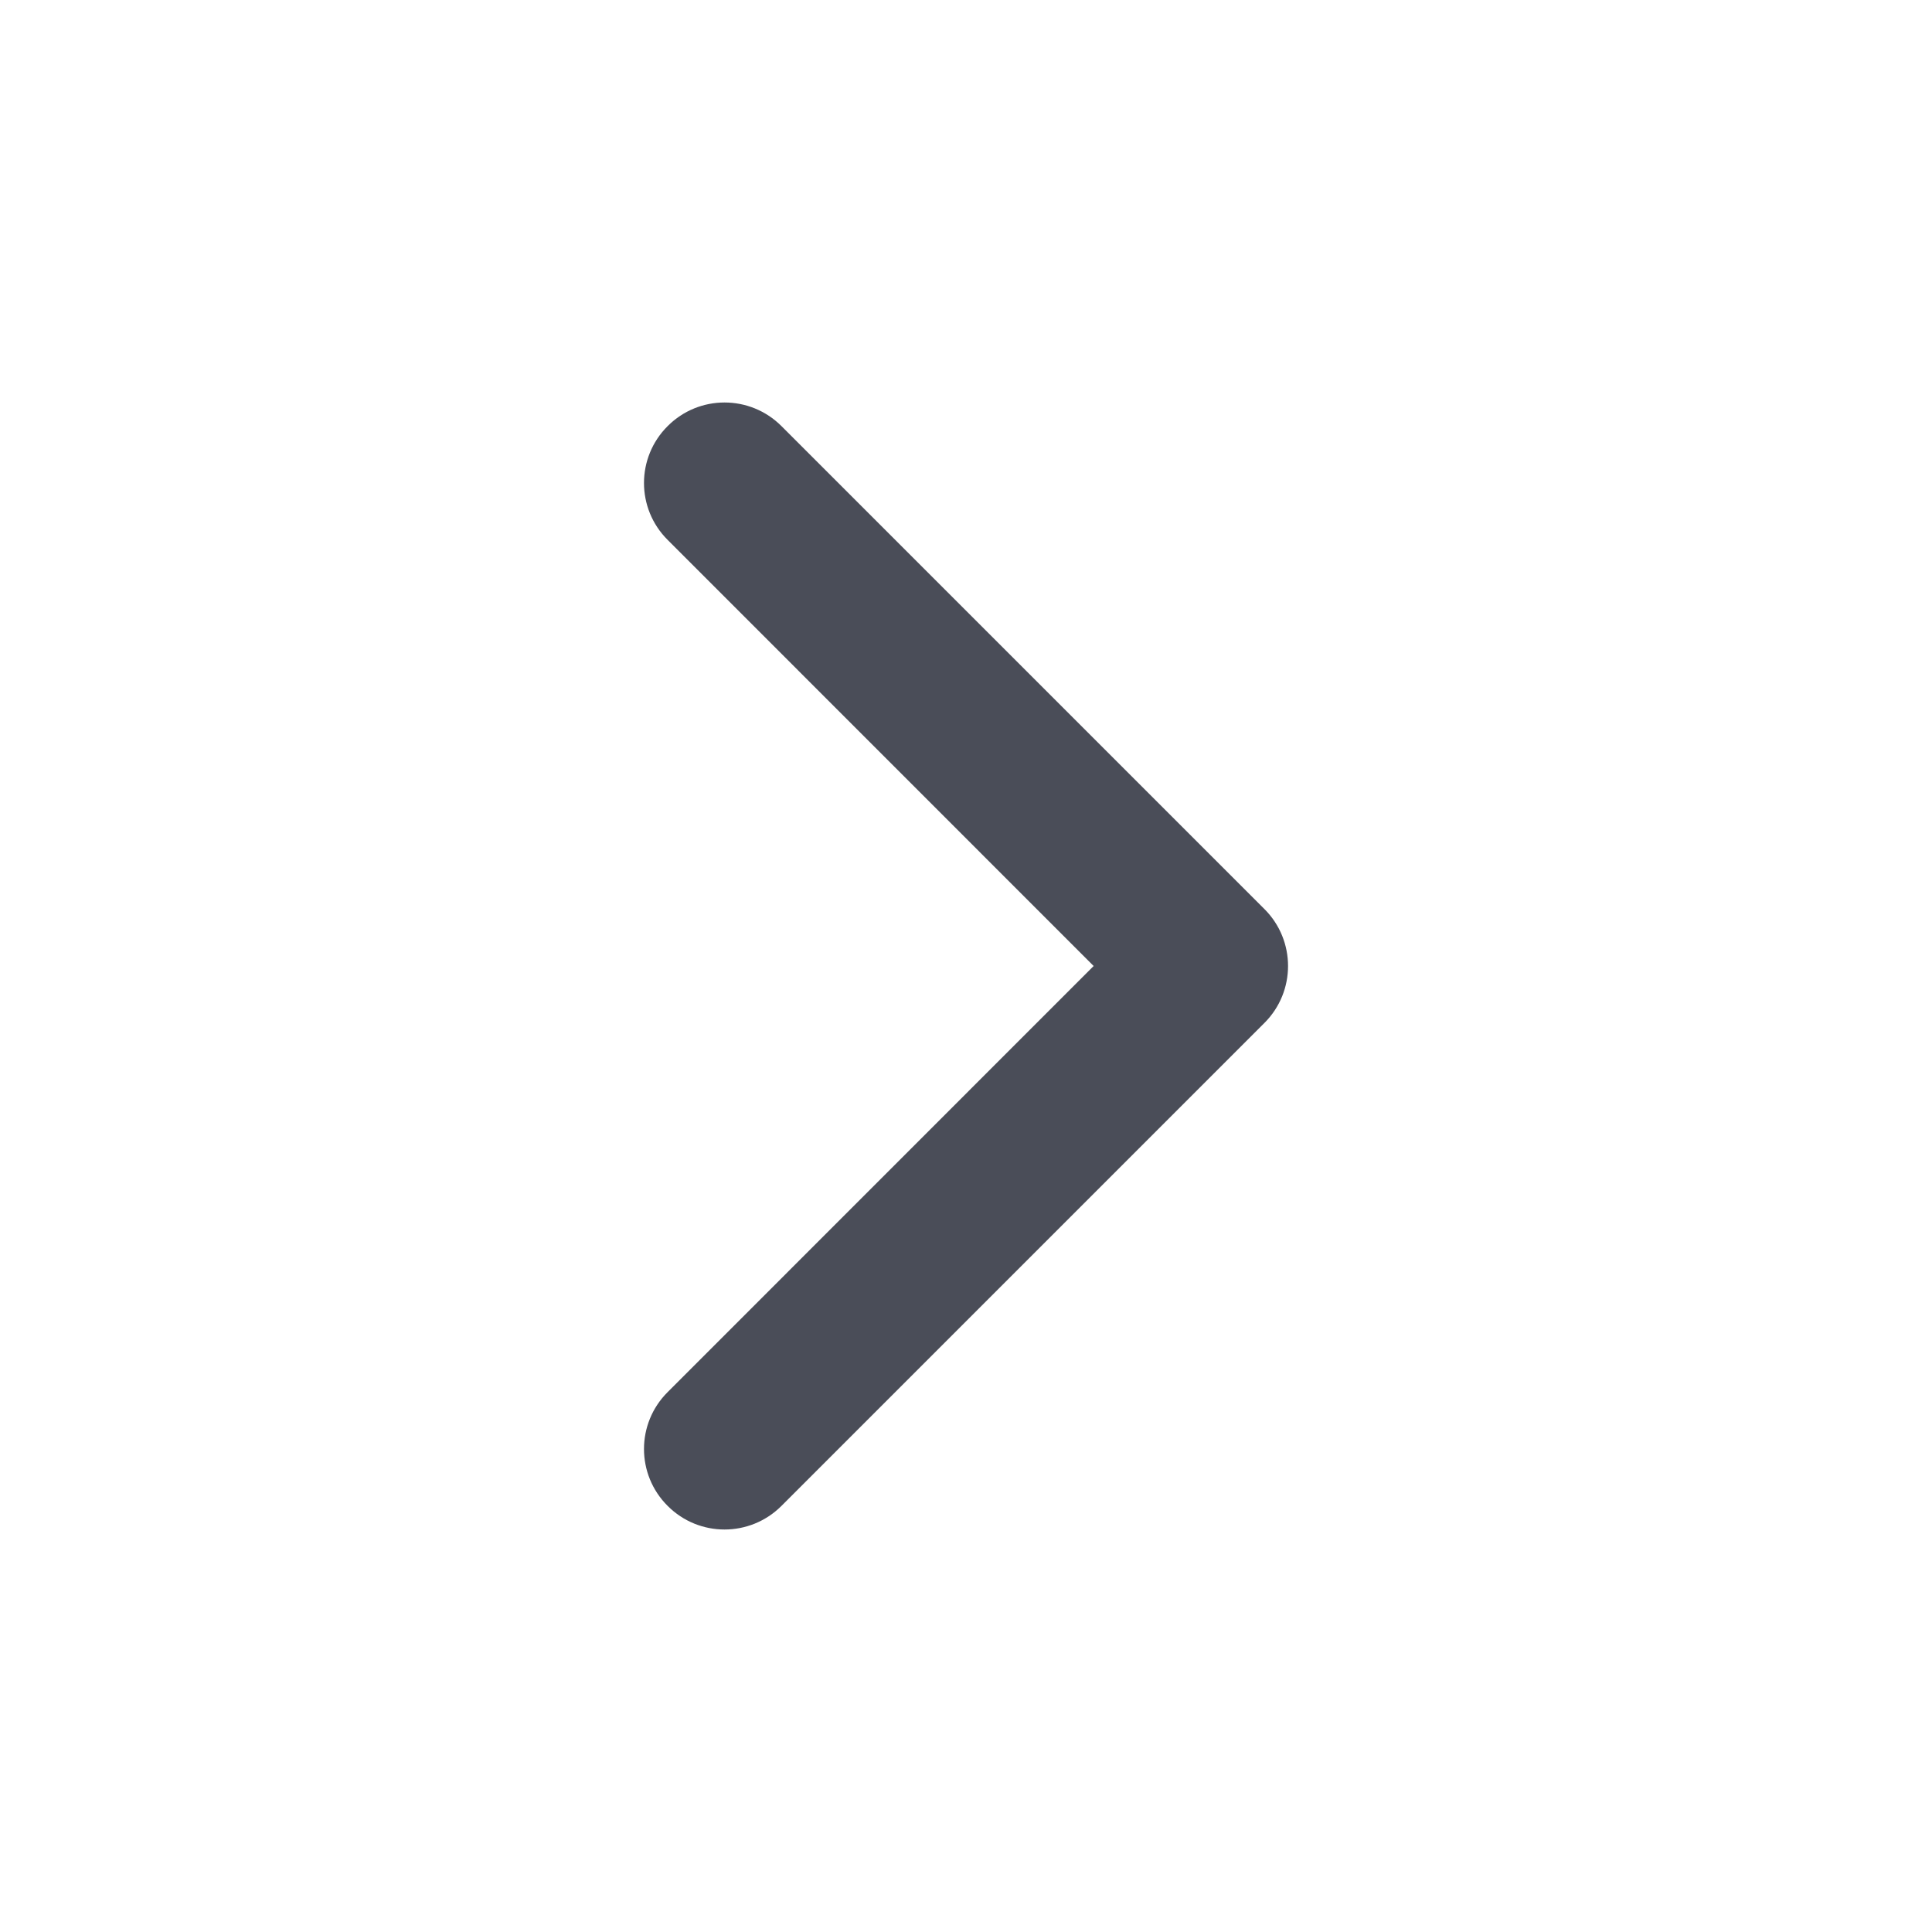
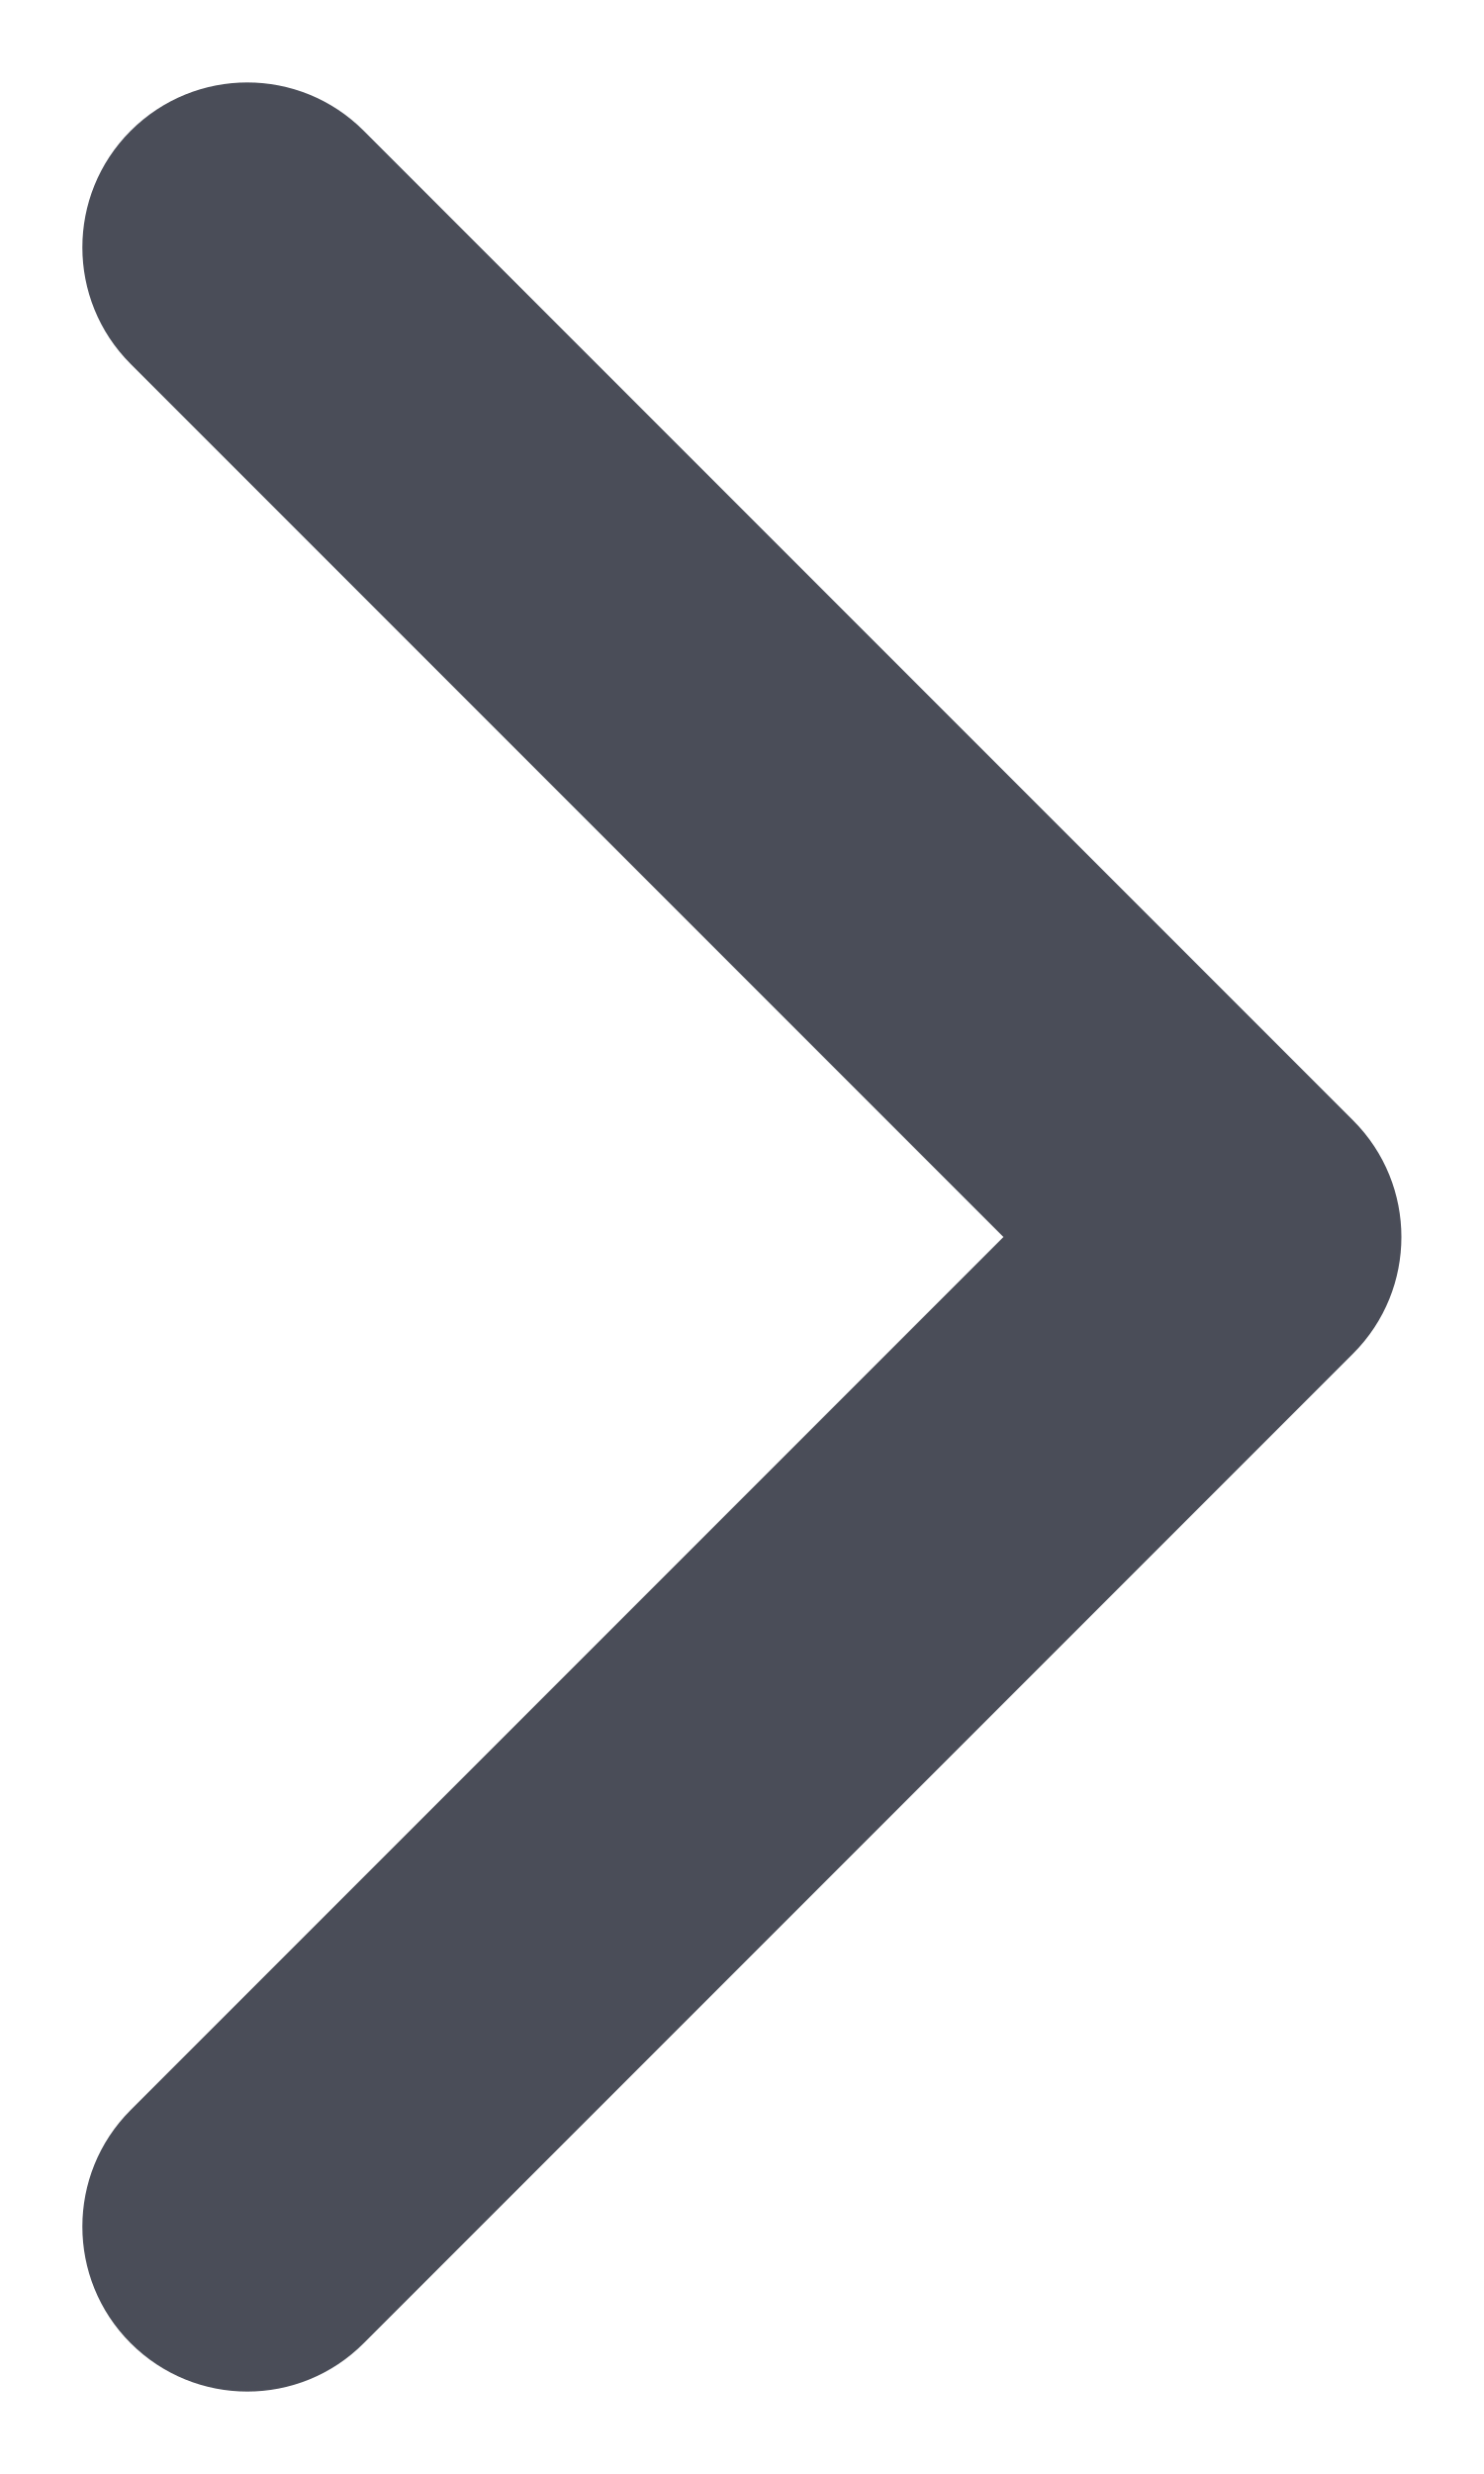
- <svg xmlns="http://www.w3.org/2000/svg" width="16" height="16" viewBox="0 0 16 16" fill="none">
-   <path fill-rule="evenodd" clip-rule="evenodd" d="M5.529 3.529C5.789 3.268 6.211 3.268 6.472 3.529L10.472 7.529C10.732 7.789 10.732 8.211 10.472 8.471L6.472 12.471C6.211 12.732 5.789 12.732 5.529 12.471C5.268 12.211 5.268 11.789 5.529 11.529L9.057 8L5.529 4.471C5.268 4.211 5.268 3.789 5.529 3.529Z" fill="#4A4D58" />
+ <svg xmlns="http://www.w3.org/2000/svg" width="6" height="10" viewBox="0 0 6 10" fill="none">
+   <path fill-rule="evenodd" clip-rule="evenodd" d="M0.528 0.529C0.789 0.268 1.211 0.268 1.471 0.529L5.471 4.529C5.731 4.789 5.731 5.211 5.471 5.471L1.471 9.471C1.211 9.732 0.789 9.732 0.528 9.471C0.268 9.211 0.268 8.789 0.528 8.529L4.057 5L0.528 1.471C0.268 1.211 0.268 0.789 0.528 0.529Z" fill="#4A4D58" />
</svg>
